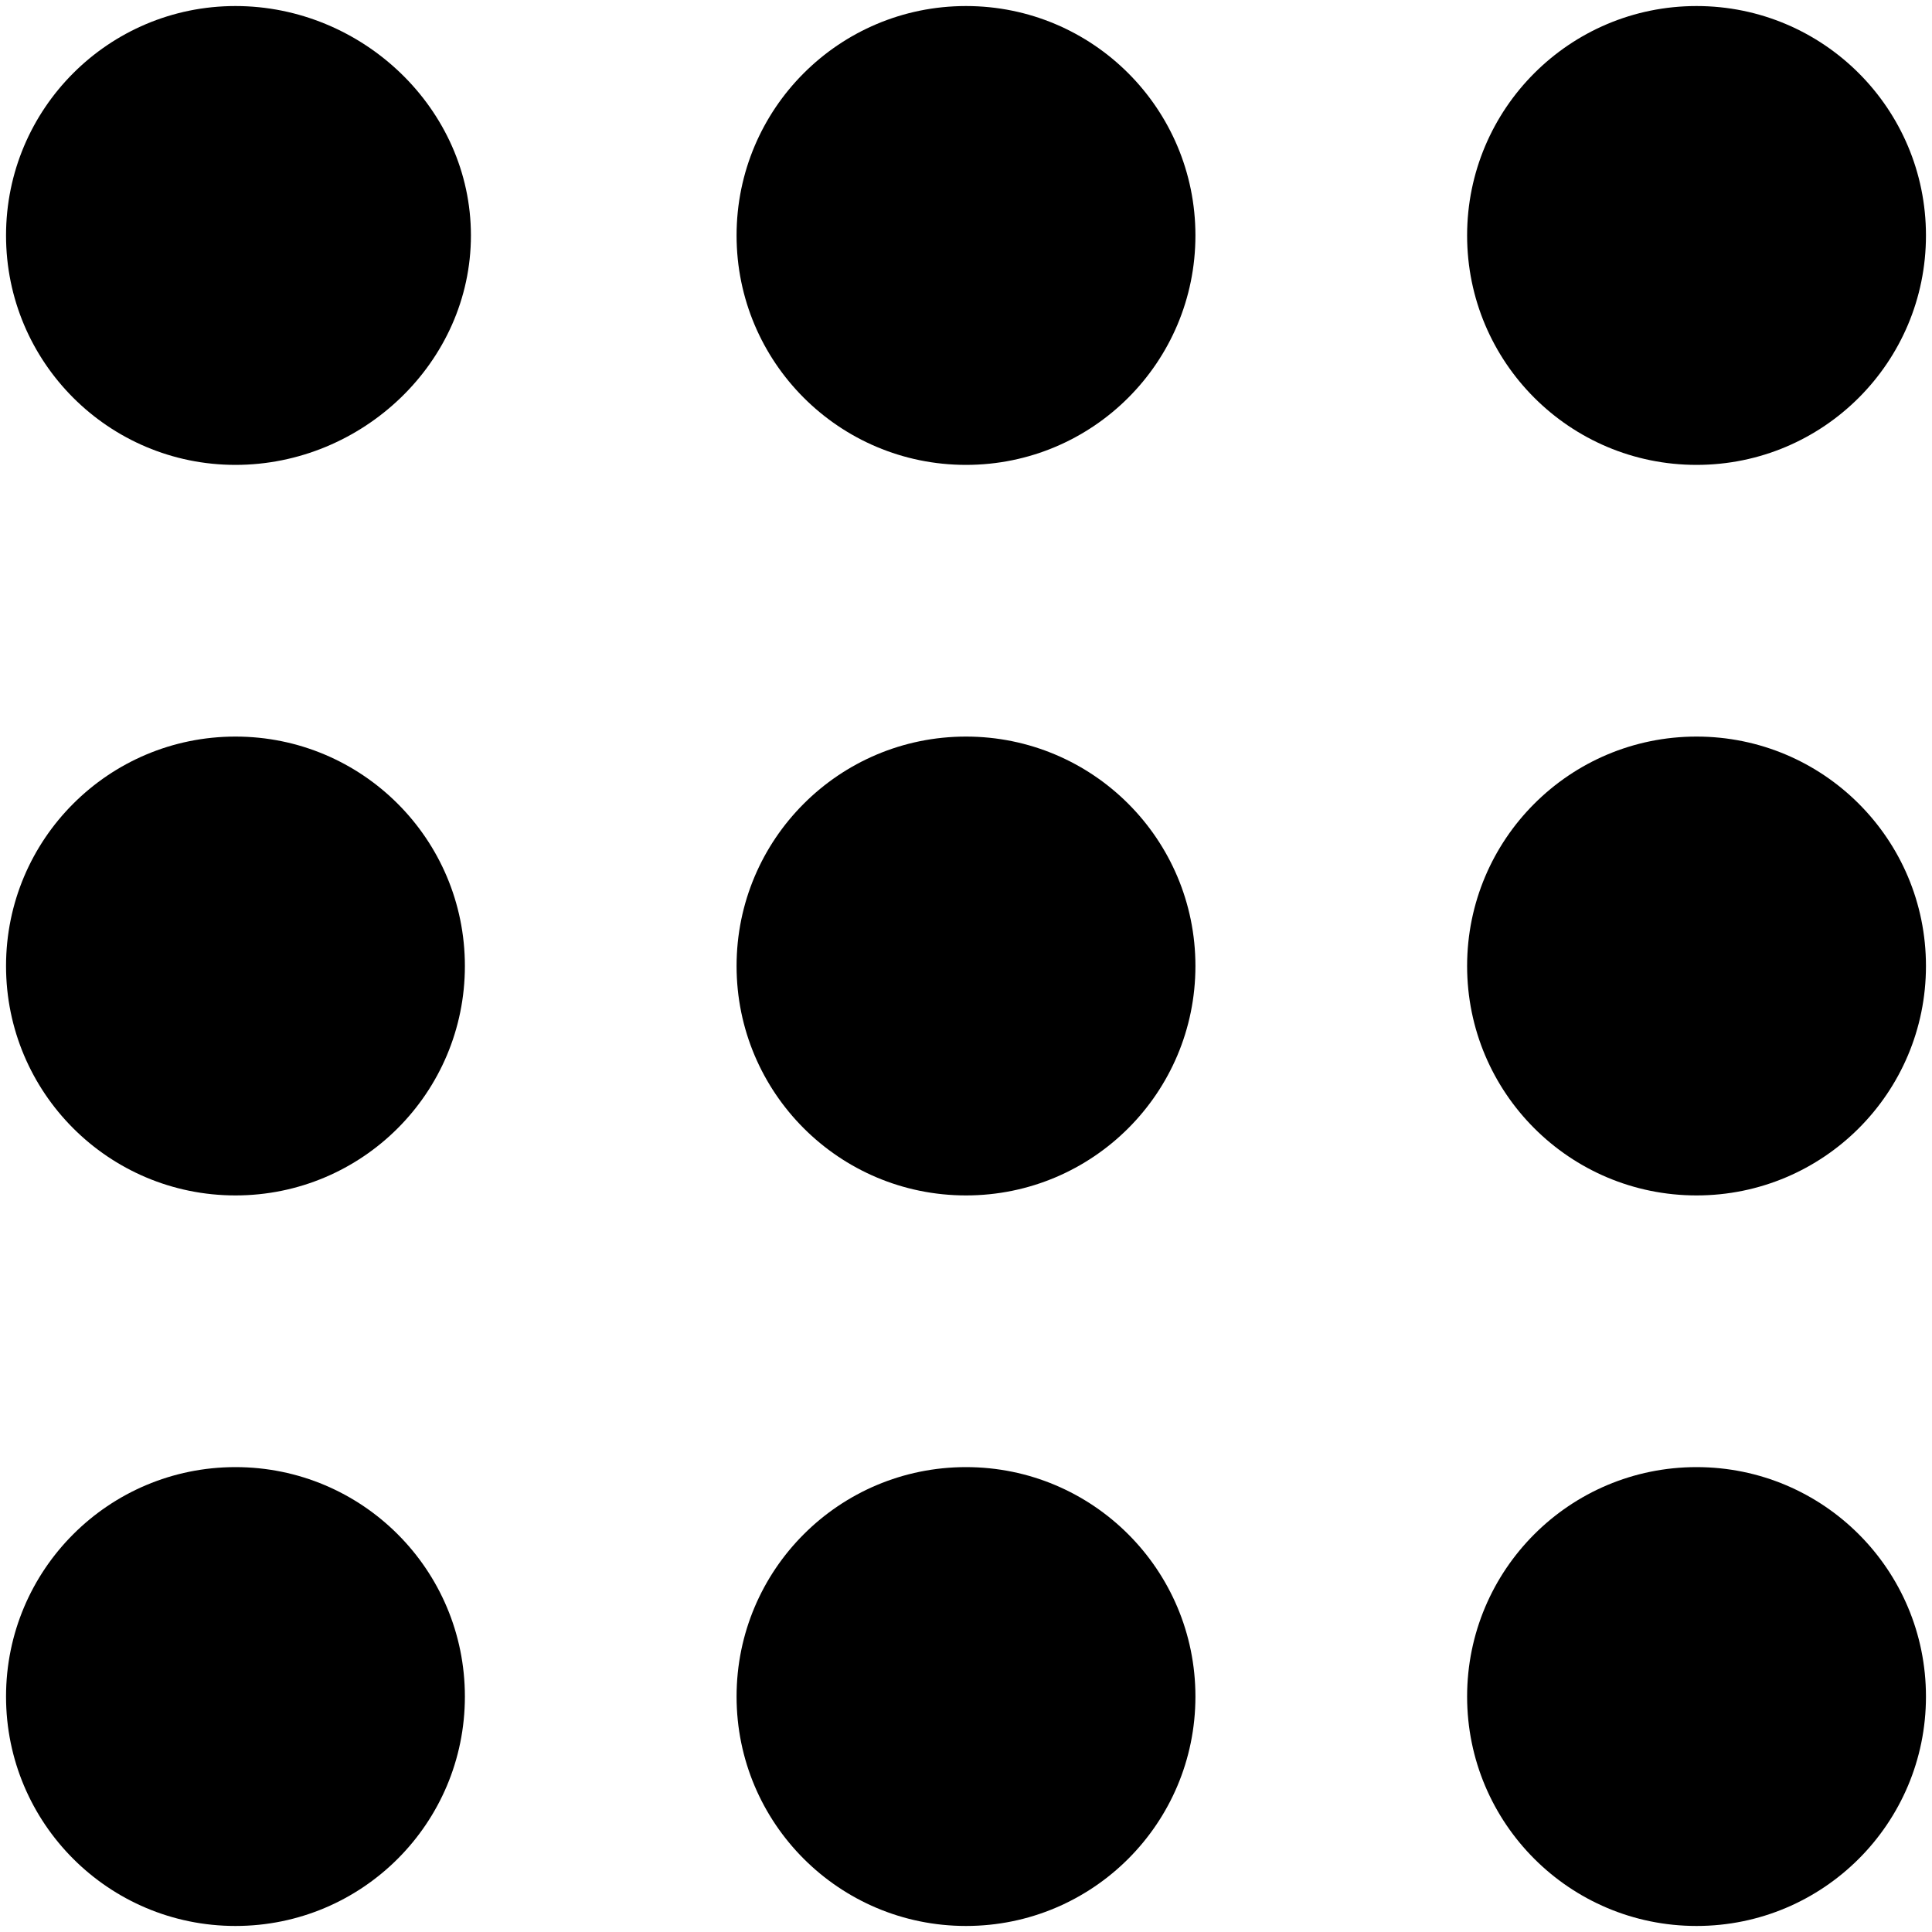
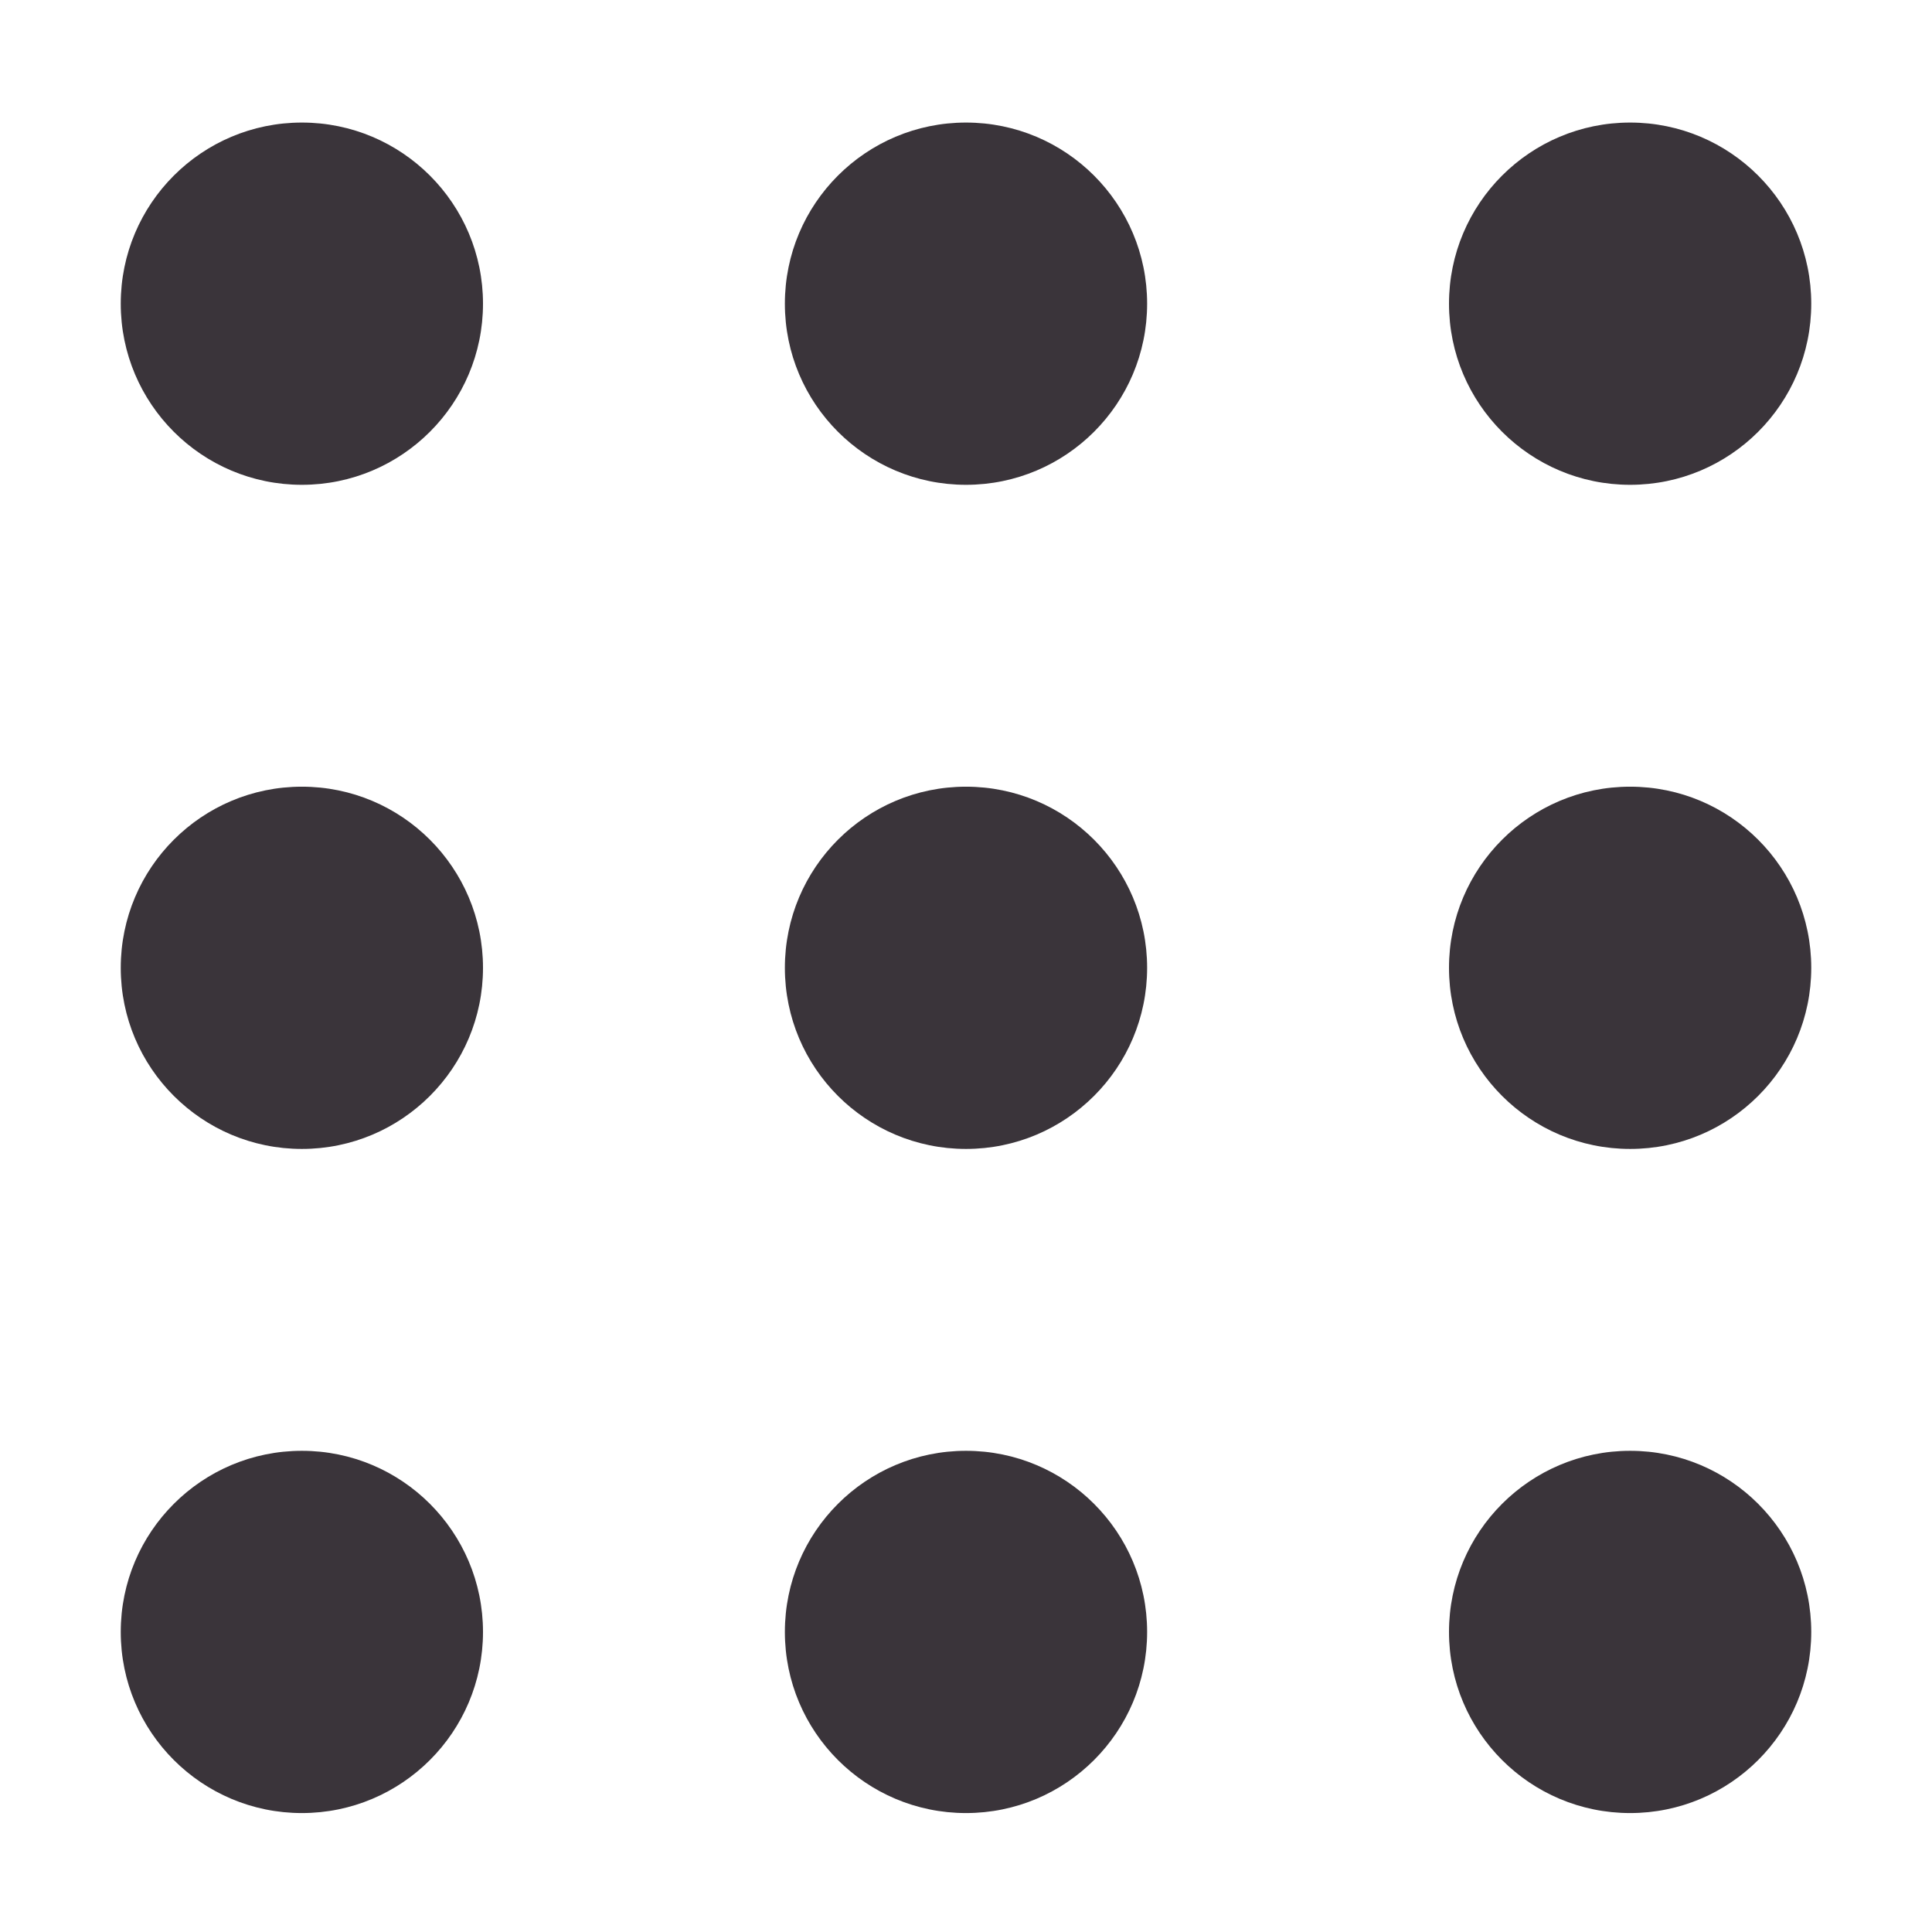
- <svg xmlns="http://www.w3.org/2000/svg" class="a-svg-icon a-svg-icon--pull" height="32" viewBox="0 0 32 32" width="32">
-   <path d="M3.9.1C1.8.1.1 1.8.1 3.9s1.7 3.8 3.8 3.8S7.8 6 7.8 3.9 6 .1 3.9.1zM16 .1c-2.1 0-3.8 1.7-3.8 3.8s1.7 3.8 3.8 3.8 3.8-1.7 3.8-3.8S18.1.1 16 .1zM28.1.1c-2.1 0-3.8 1.7-3.8 3.8s1.7 3.8 3.8 3.8 3.8-1.7 3.8-3.8S30.2.1 28.1.1zM3.9 12.2C1.8 12.2.1 13.9.1 16s1.7 3.8 3.8 3.8 3.8-1.7 3.8-3.8-1.7-3.8-3.8-3.8zM16 12.2c-2.1 0-3.8 1.7-3.8 3.8s1.7 3.8 3.8 3.8 3.8-1.7 3.8-3.8-1.7-3.8-3.8-3.8zM28.1 12.2c-2.1 0-3.8 1.7-3.8 3.8s1.7 3.8 3.8 3.8 3.8-1.7 3.8-3.8-1.7-3.8-3.8-3.8zM3.9 24.3C1.8 24.3.1 26 .1 28.1s1.7 3.8 3.8 3.8 3.8-1.7 3.8-3.8-1.7-3.8-3.8-3.8zM16 24.3c-2.1 0-3.8 1.7-3.8 3.8s1.7 3.8 3.8 3.8 3.8-1.7 3.8-3.8-1.7-3.8-3.8-3.8zM28.1 24.3c-2.1 0-3.8 1.7-3.8 3.8s1.7 3.8 3.8 3.8 3.8-1.7 3.8-3.8-1.7-3.8-3.8-3.8z" />
+ <svg xmlns="http://www.w3.org/2000/svg" id="Icons" viewBox="0 0 32 32">
+   <defs>
+     <style>.cls-1{fill:#3a343a;}</style>
+   </defs>
+   <circle class="cls-1" cx="16" cy="16.03" r="3" />
+   <circle class="cls-1" cx="5" cy="16.03" r="3" />
+   <circle class="cls-1" cx="27" cy="16.03" r="3" />
+   <circle class="cls-1" cx="16" cy="5.03" r="3" />
+   <circle class="cls-1" cx="5" cy="5.03" r="3" />
+   <circle class="cls-1" cx="27" cy="5.03" r="3" />
+   <circle class="cls-1" cx="16" cy="27.03" r="3" />
+   <circle class="cls-1" cx="5" cy="27.03" r="3" />
+   <circle class="cls-1" cx="27" cy="27.03" r="3" />
</svg>
